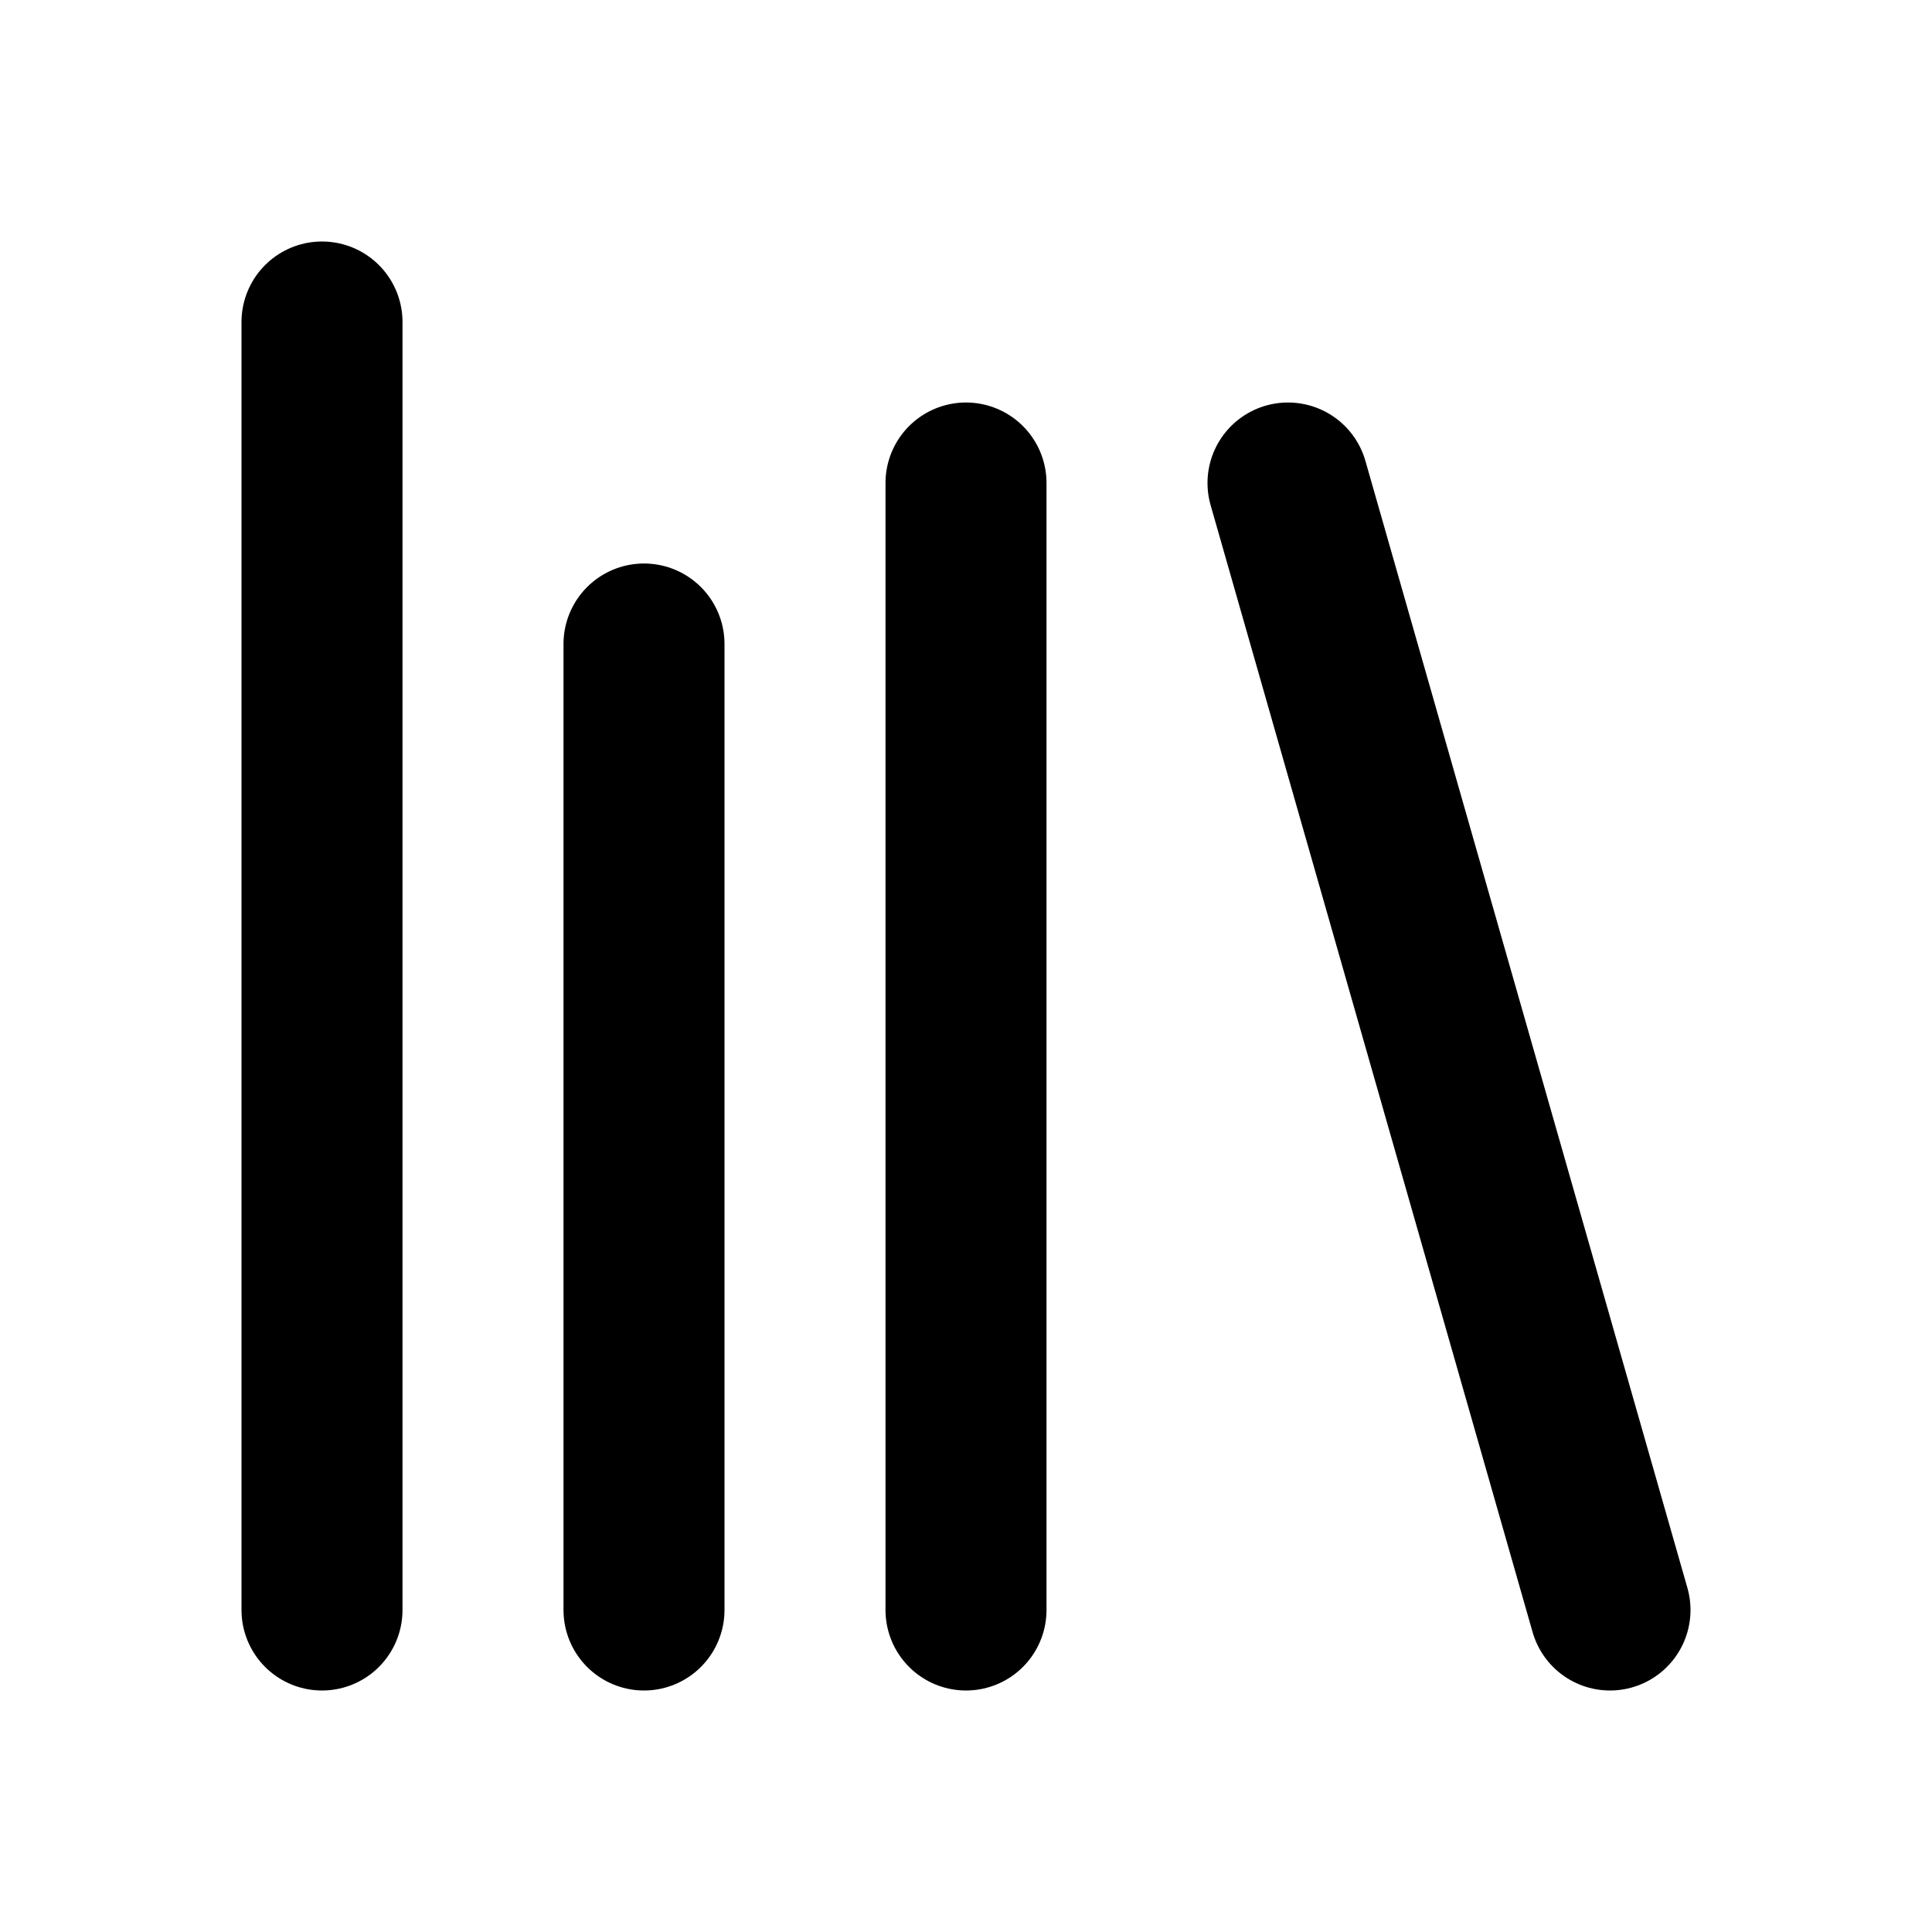
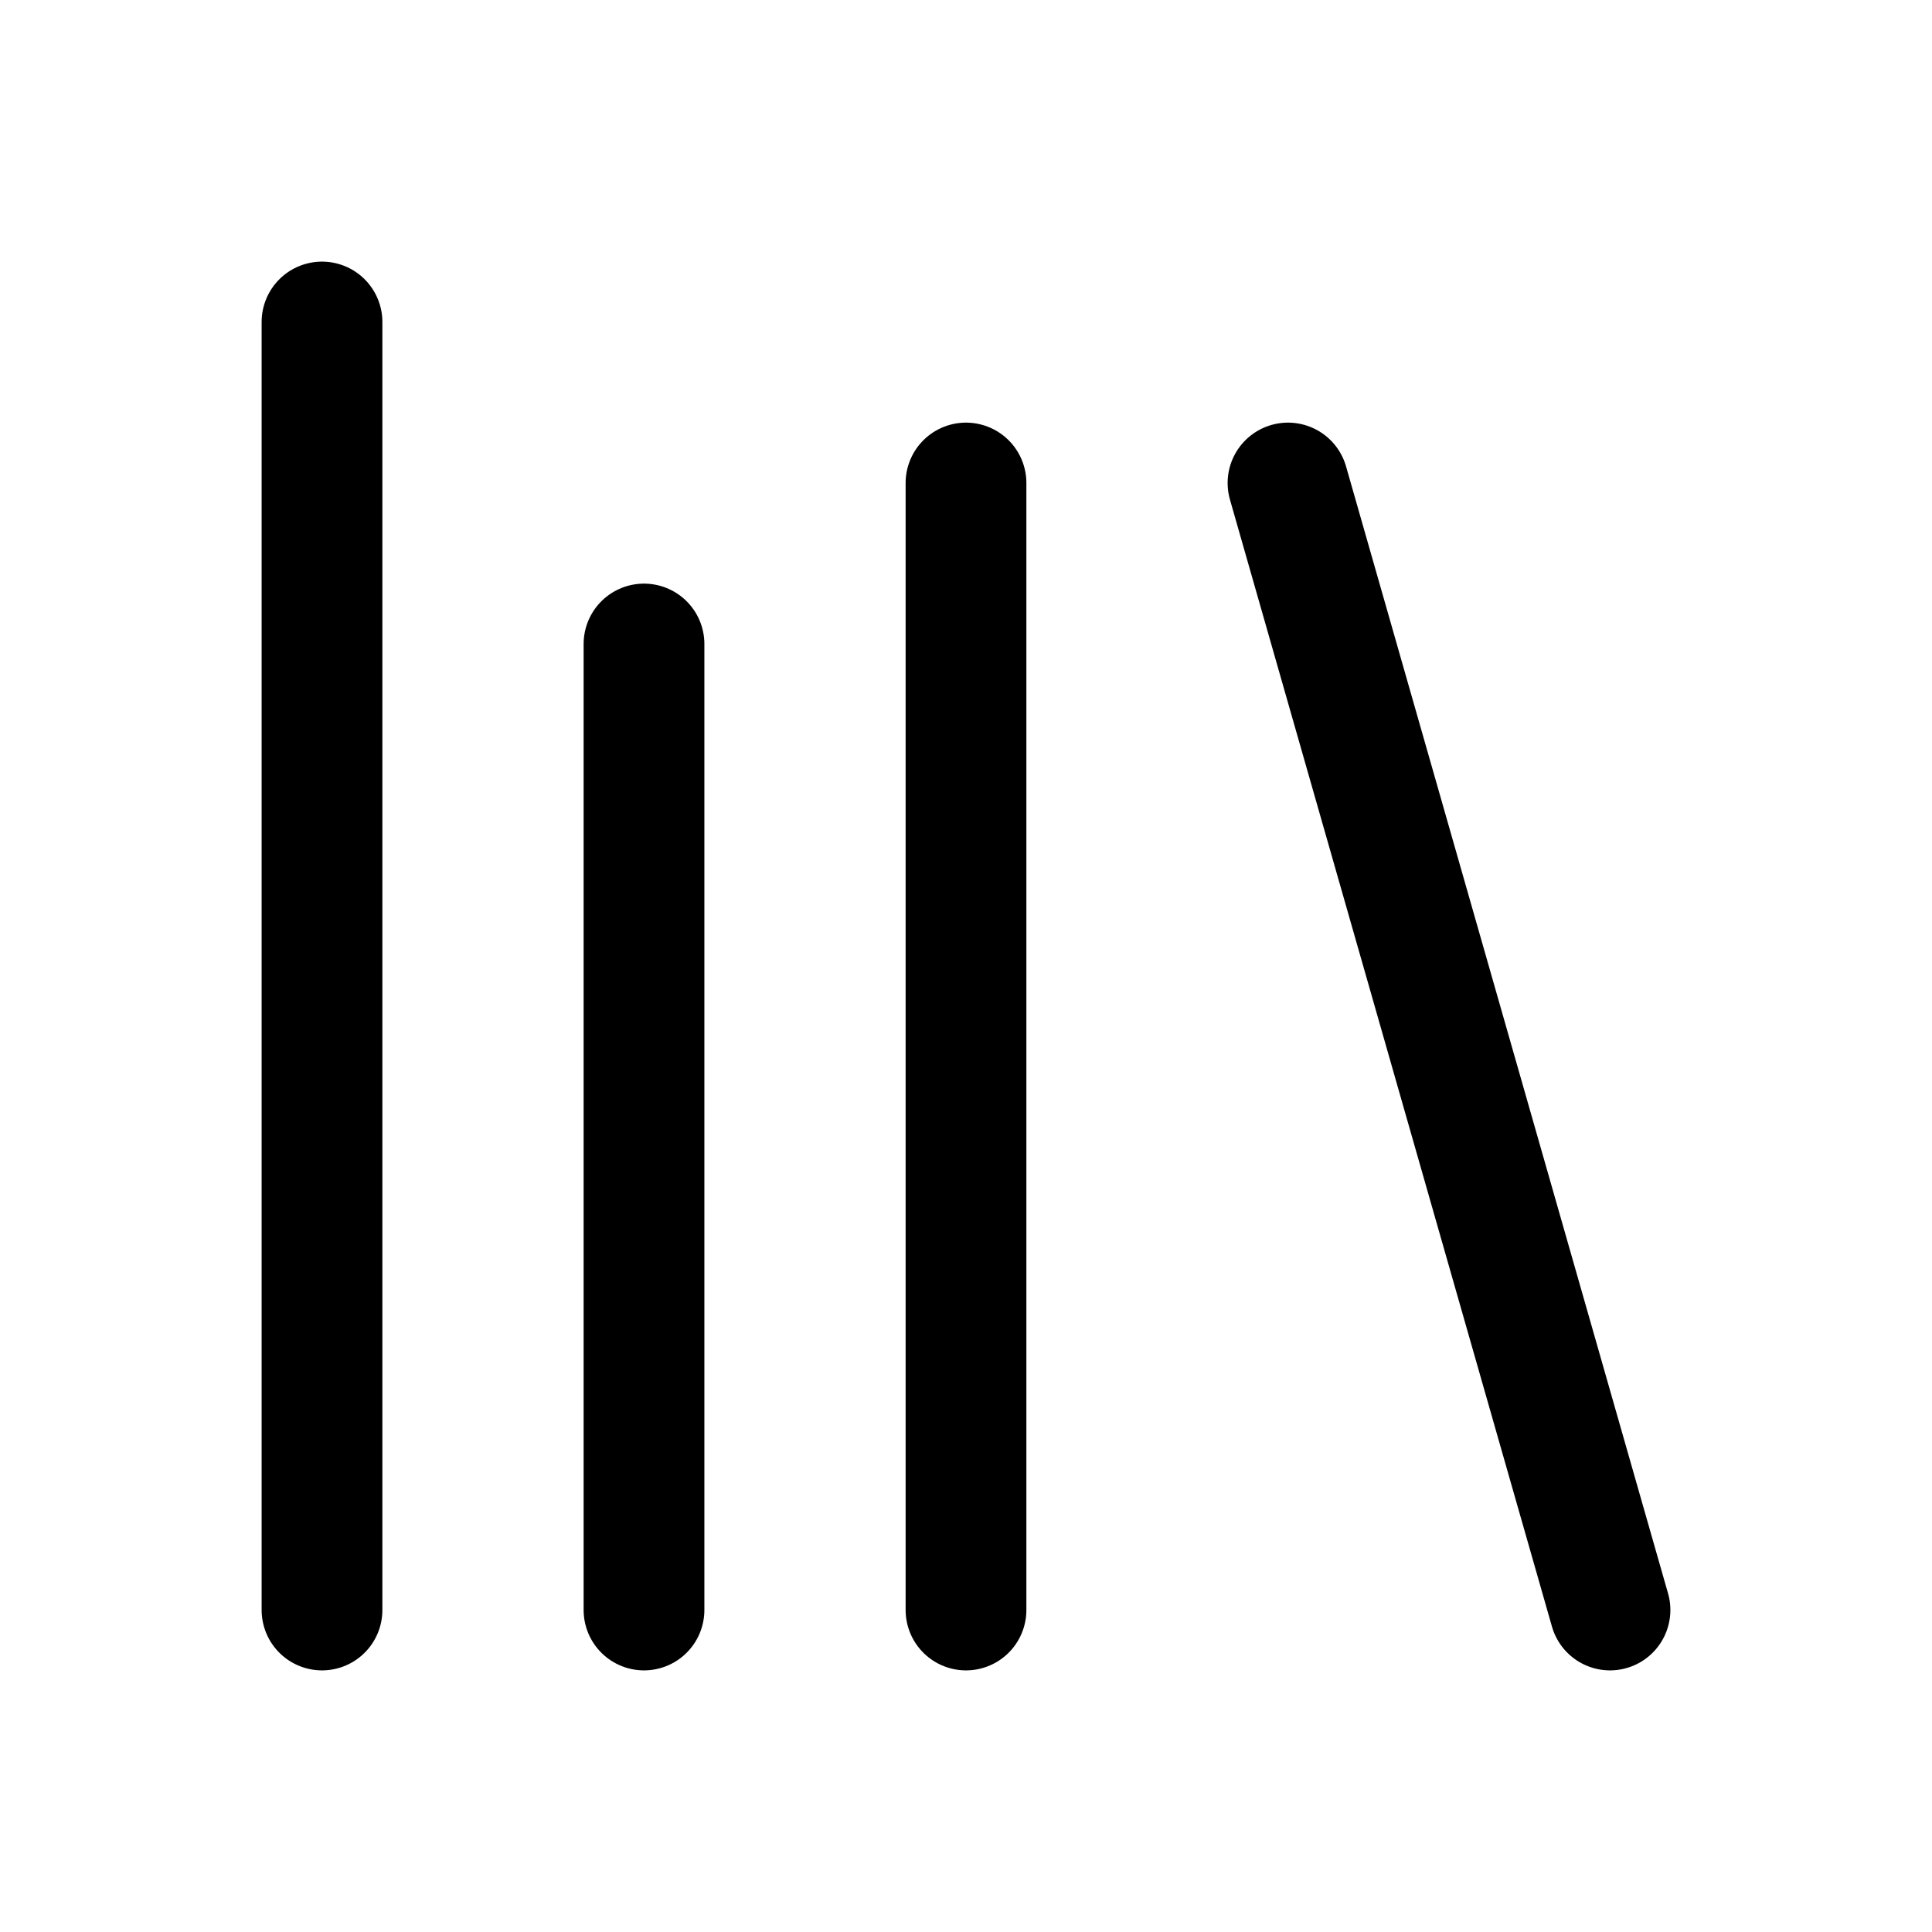
- <svg xmlns="http://www.w3.org/2000/svg" width="24" height="24" viewBox="0 0 24 24" fill="none" stroke="currentColor" stroke-width="2" stroke-linecap="round" stroke-linejoin="round" class="lucide lucide-library-icon lucide-library">
+ <svg xmlns="http://www.w3.org/2000/svg" width="24" height="24" viewBox="0 0 24 24" fill="none" stroke="currentColor" stroke-width="1.5" stroke-linecap="round" stroke-linejoin="round" class="lucide lucide-library-icon lucide-library">
  <path d="m16 6 4 14" />
  <path d="M12 6v14" />
  <path d="M8 8v12" />
  <path d="M4 4v16" />
</svg>
